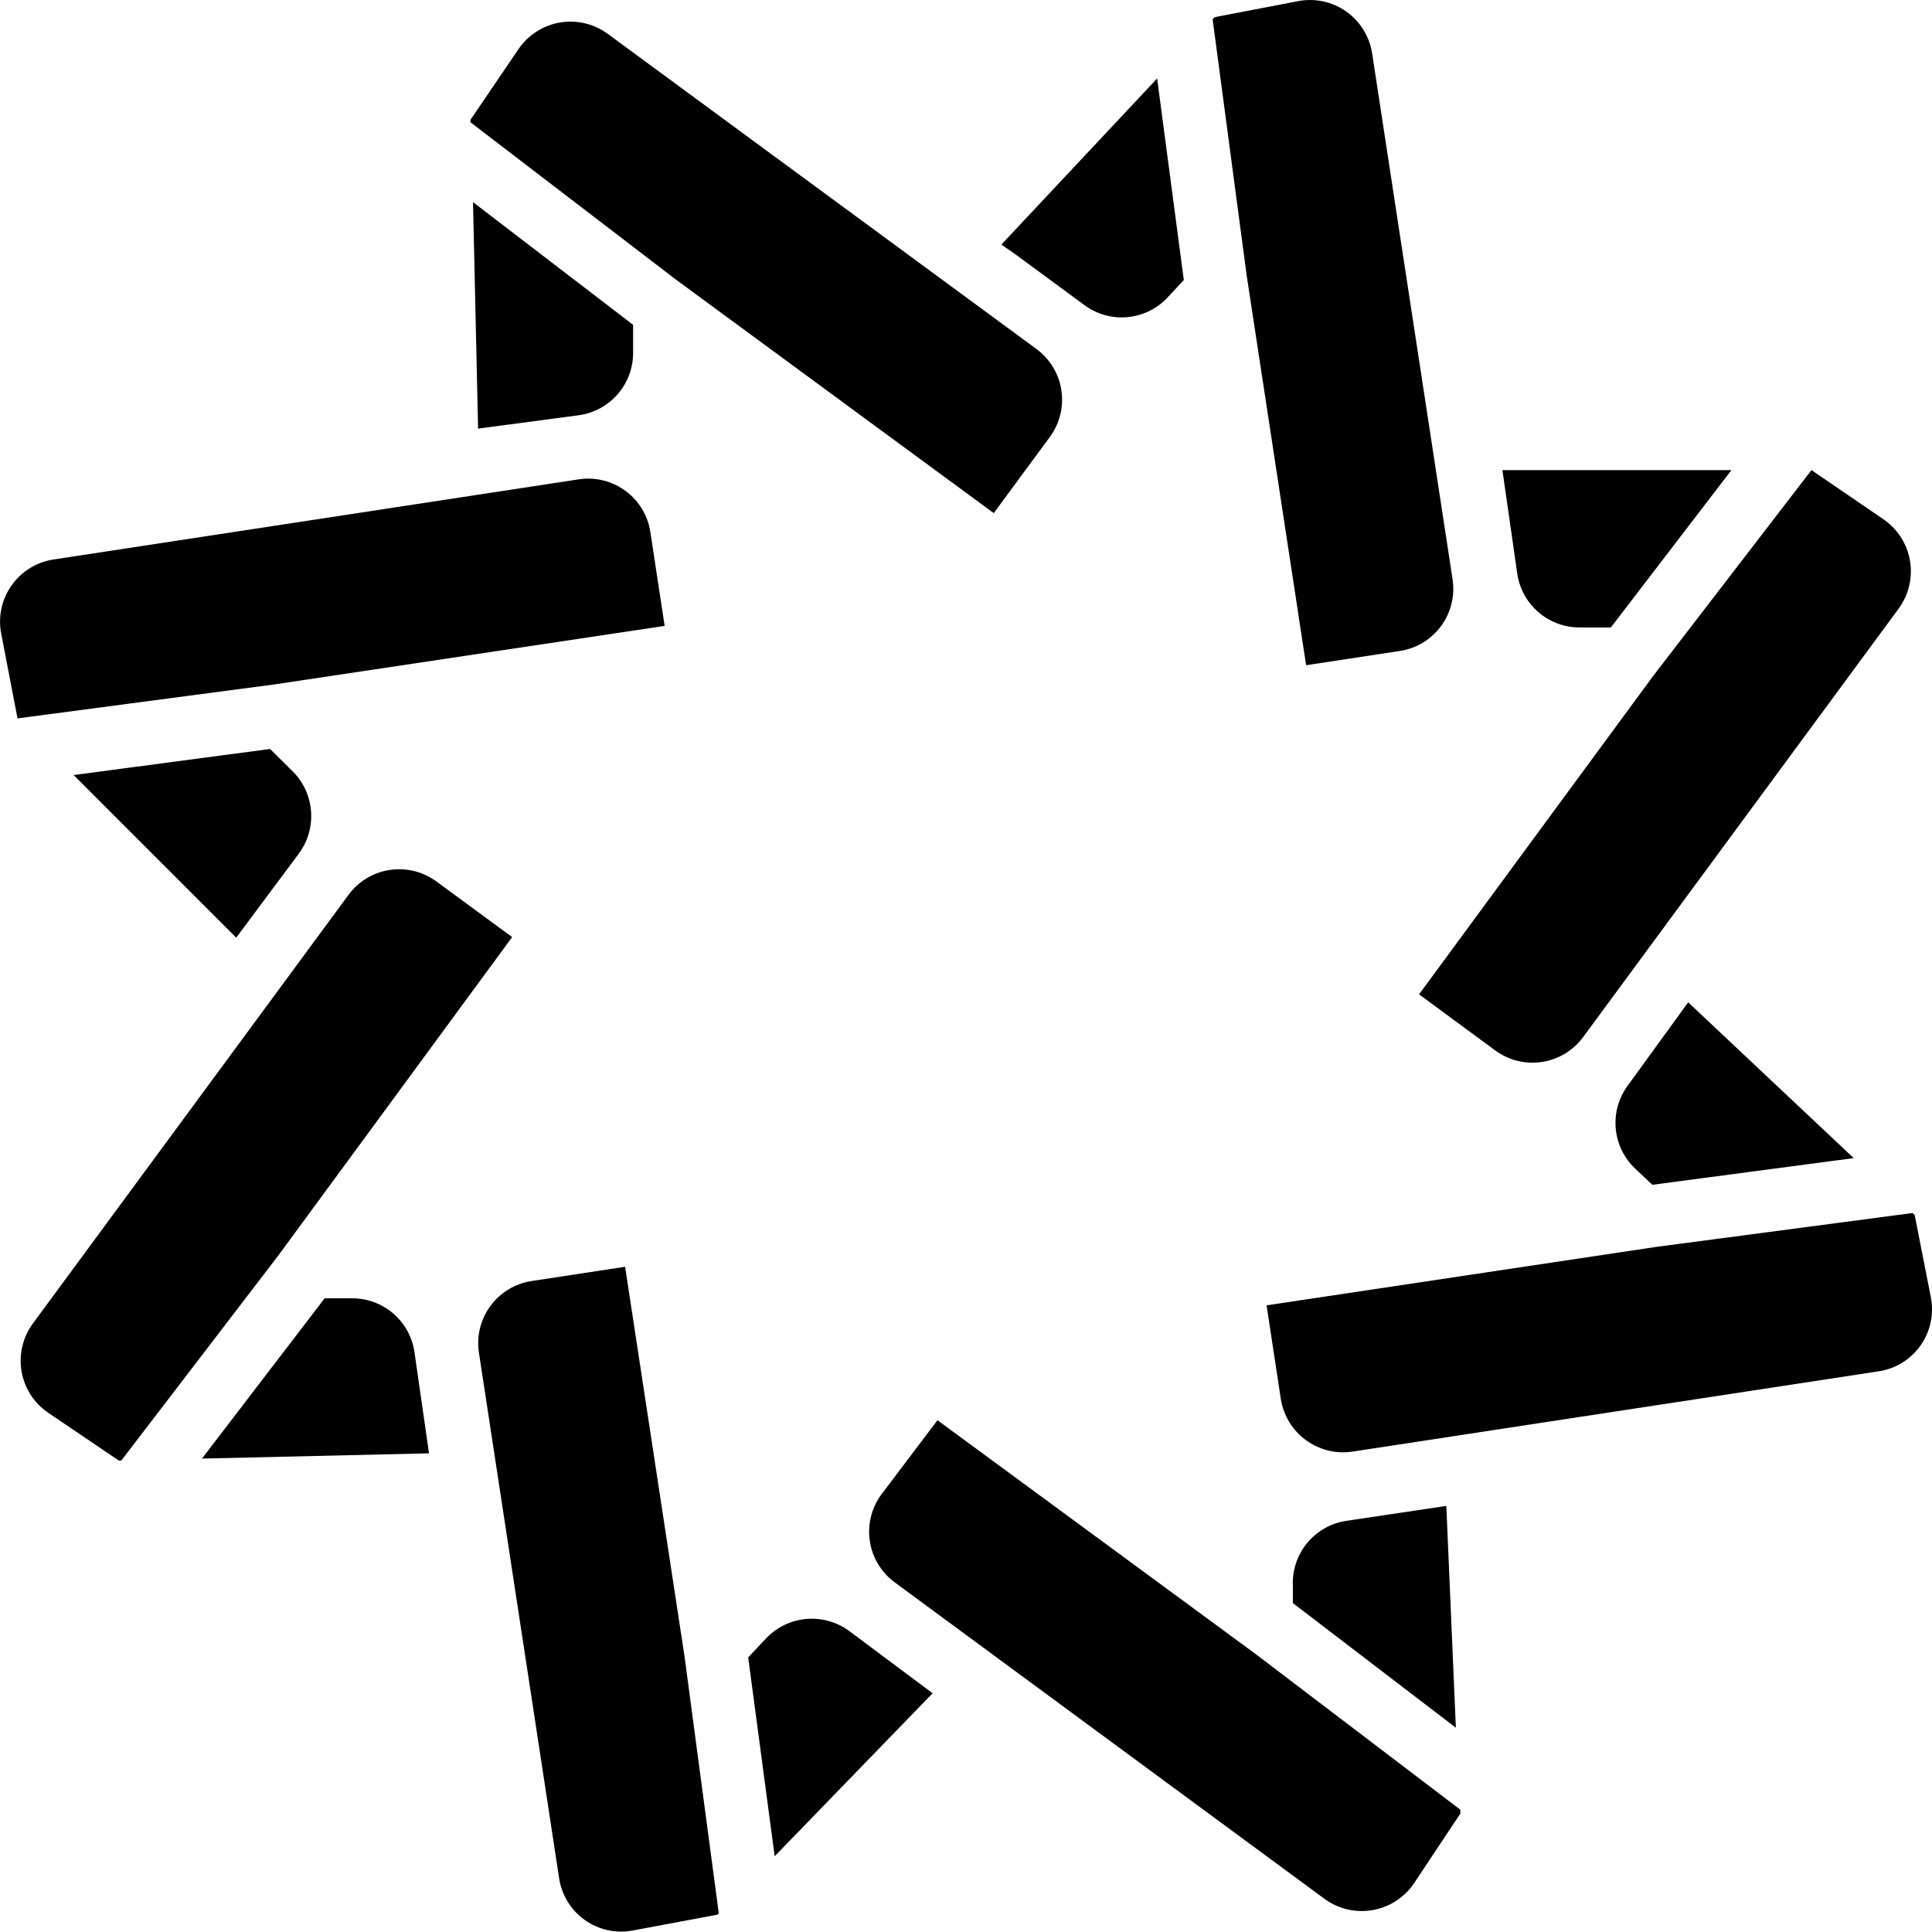
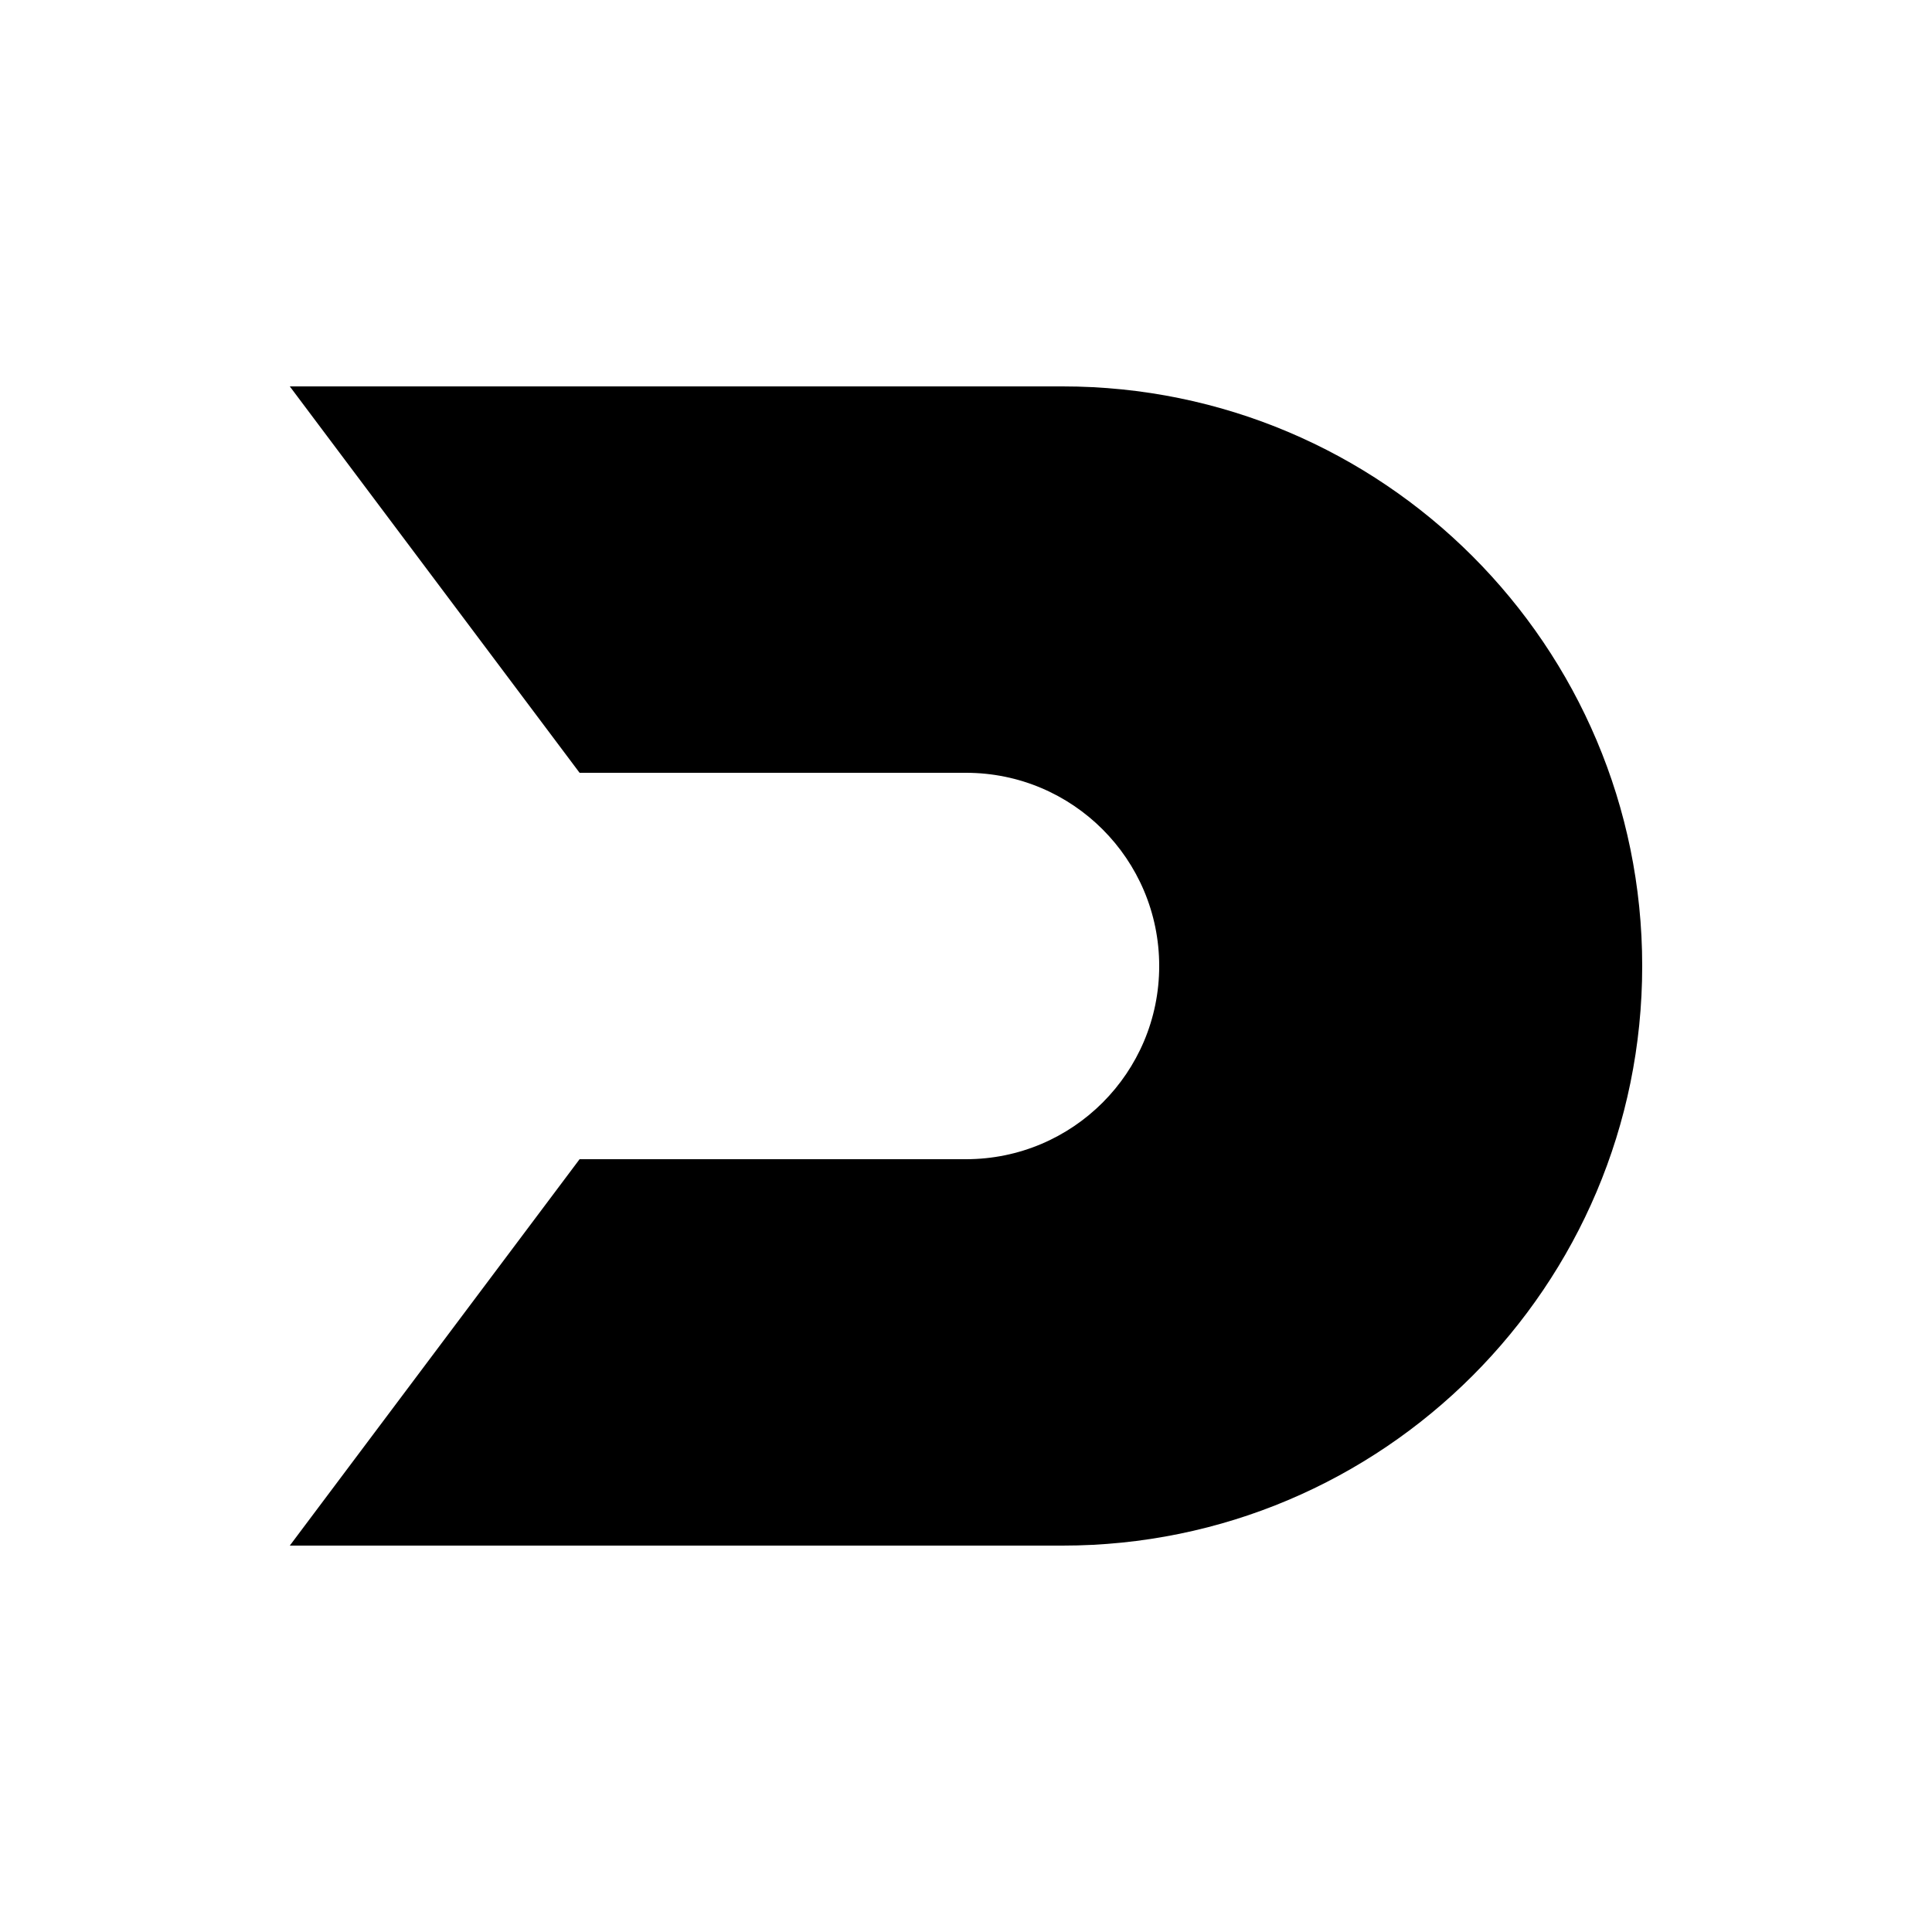
- <svg xmlns="http://www.w3.org/2000/svg" viewBox="41.41 15.26 99.21 99.19" fill="#000" role="img" aria-label="Polymux">
-   <path d="M72.62,17a3.23,3.23,0,0,0-4.59.79l-2.46,3.62v.13l10.54,8.07,16.33,12,2.88-3.91a3.23,3.23,0,0,0-.69-4.52Z" />
-   <path d="M71.16,39.87l-27,4.12a3.23,3.23,0,0,0-2.69,3.8l.84,4.36,0,0,13.23-1.75,20-3-.73-4.8A3.23,3.23,0,0,0,71.16,39.87Z" />
-   <path d="M59.3,61.22l-16.2,22a3.23,3.23,0,0,0,.79,4.59l3.62,2.45h.13l8.07-10.54,12-16.34-3.91-2.87A3.23,3.23,0,0,0,59.3,61.22Z" />
-   <path d="M78.25,113.58l.07-.07-1.76-13.2-3.05-20-4.79.73A3.23,3.23,0,0,0,66,84.7l4.12,27a3.22,3.22,0,0,0,3.8,2.69Z" />
-   <path d="M116.4,108.39v-.2l-10.52-8-16.33-12L86.67,92a3.23,3.23,0,0,0,.69,4.52l22,16.2A3.24,3.24,0,0,0,114,112Z" />
-   <path d="M139.73,77.65l-.11-.1-13.17,1.74-20,3,.73,4.8a3.24,3.24,0,0,0,3.69,2.71l27-4.12a3.22,3.22,0,0,0,2.69-3.81Z" />
-   <path d="M134.43,39.4h0L126.28,50l-12,16.32,3.91,2.88a3.23,3.23,0,0,0,4.52-.69l16.2-22a3.24,3.24,0,0,0-.79-4.59Z" />
-   <path d="M111.87,18a3.23,3.23,0,0,0-3.81-2.68l-4.27.82-.11.11,1.75,13.17,3.05,20,4.8-.73A3.23,3.23,0,0,0,116,45Z" />
-   <path d="M73.92,33.3l0-1.36-8.22-6.3.26,11.63,5.19-.69A3.23,3.23,0,0,0,73.92,33.3Z" />
-   <path d="M56.45,54.88l-1.17-1.16-10.09,1.34,8.35,8.35,3.21-4.31A3.24,3.24,0,0,0,56.45,54.88Z" />
-   <path d="M59.42,81.93l-1.34,0-6.3,8.23,11.66-.27-.75-5.22A3.23,3.23,0,0,0,59.42,81.93Z" />
-   <path d="M80.77,99.37l-.94,1,1.36,10.21,8.11-8.37L85,99A3.24,3.24,0,0,0,80.77,99.37Z" />
-   <path d="M107.8,96.7l0,.88,8.37,6.4-.49-11.39-5.16.77A3.23,3.23,0,0,0,107.8,96.7Z" />
-   <path d="M128.1,66.73,125,71a3.23,3.23,0,0,0,.39,4.28l.87.82,10.34-1.37Z" />
-   <path d="M118.56,39.4l.76,5.3a3.23,3.23,0,0,0,3.2,2.78h1.61l6.19-8.08Z" />
-   <path d="M93.47,28.26l3.63,2.67a3.22,3.22,0,0,0,4.27-.4l.83-.89-1.37-10.35-8,8.53Z" />
+ <svg xmlns="http://www.w3.org/2000/svg" viewBox="0 0 200 200" role="img" aria-label="Polymux">
+   <path fill="#000" transform="translate(-10 0)" d="M 40 40 L 120 40 A 60 60 0 0 1 120 160 L 40 160 L 70 120 L 110 120 A 20 20 0 0 0 110 80 L 70 80 Z" />
</svg>
